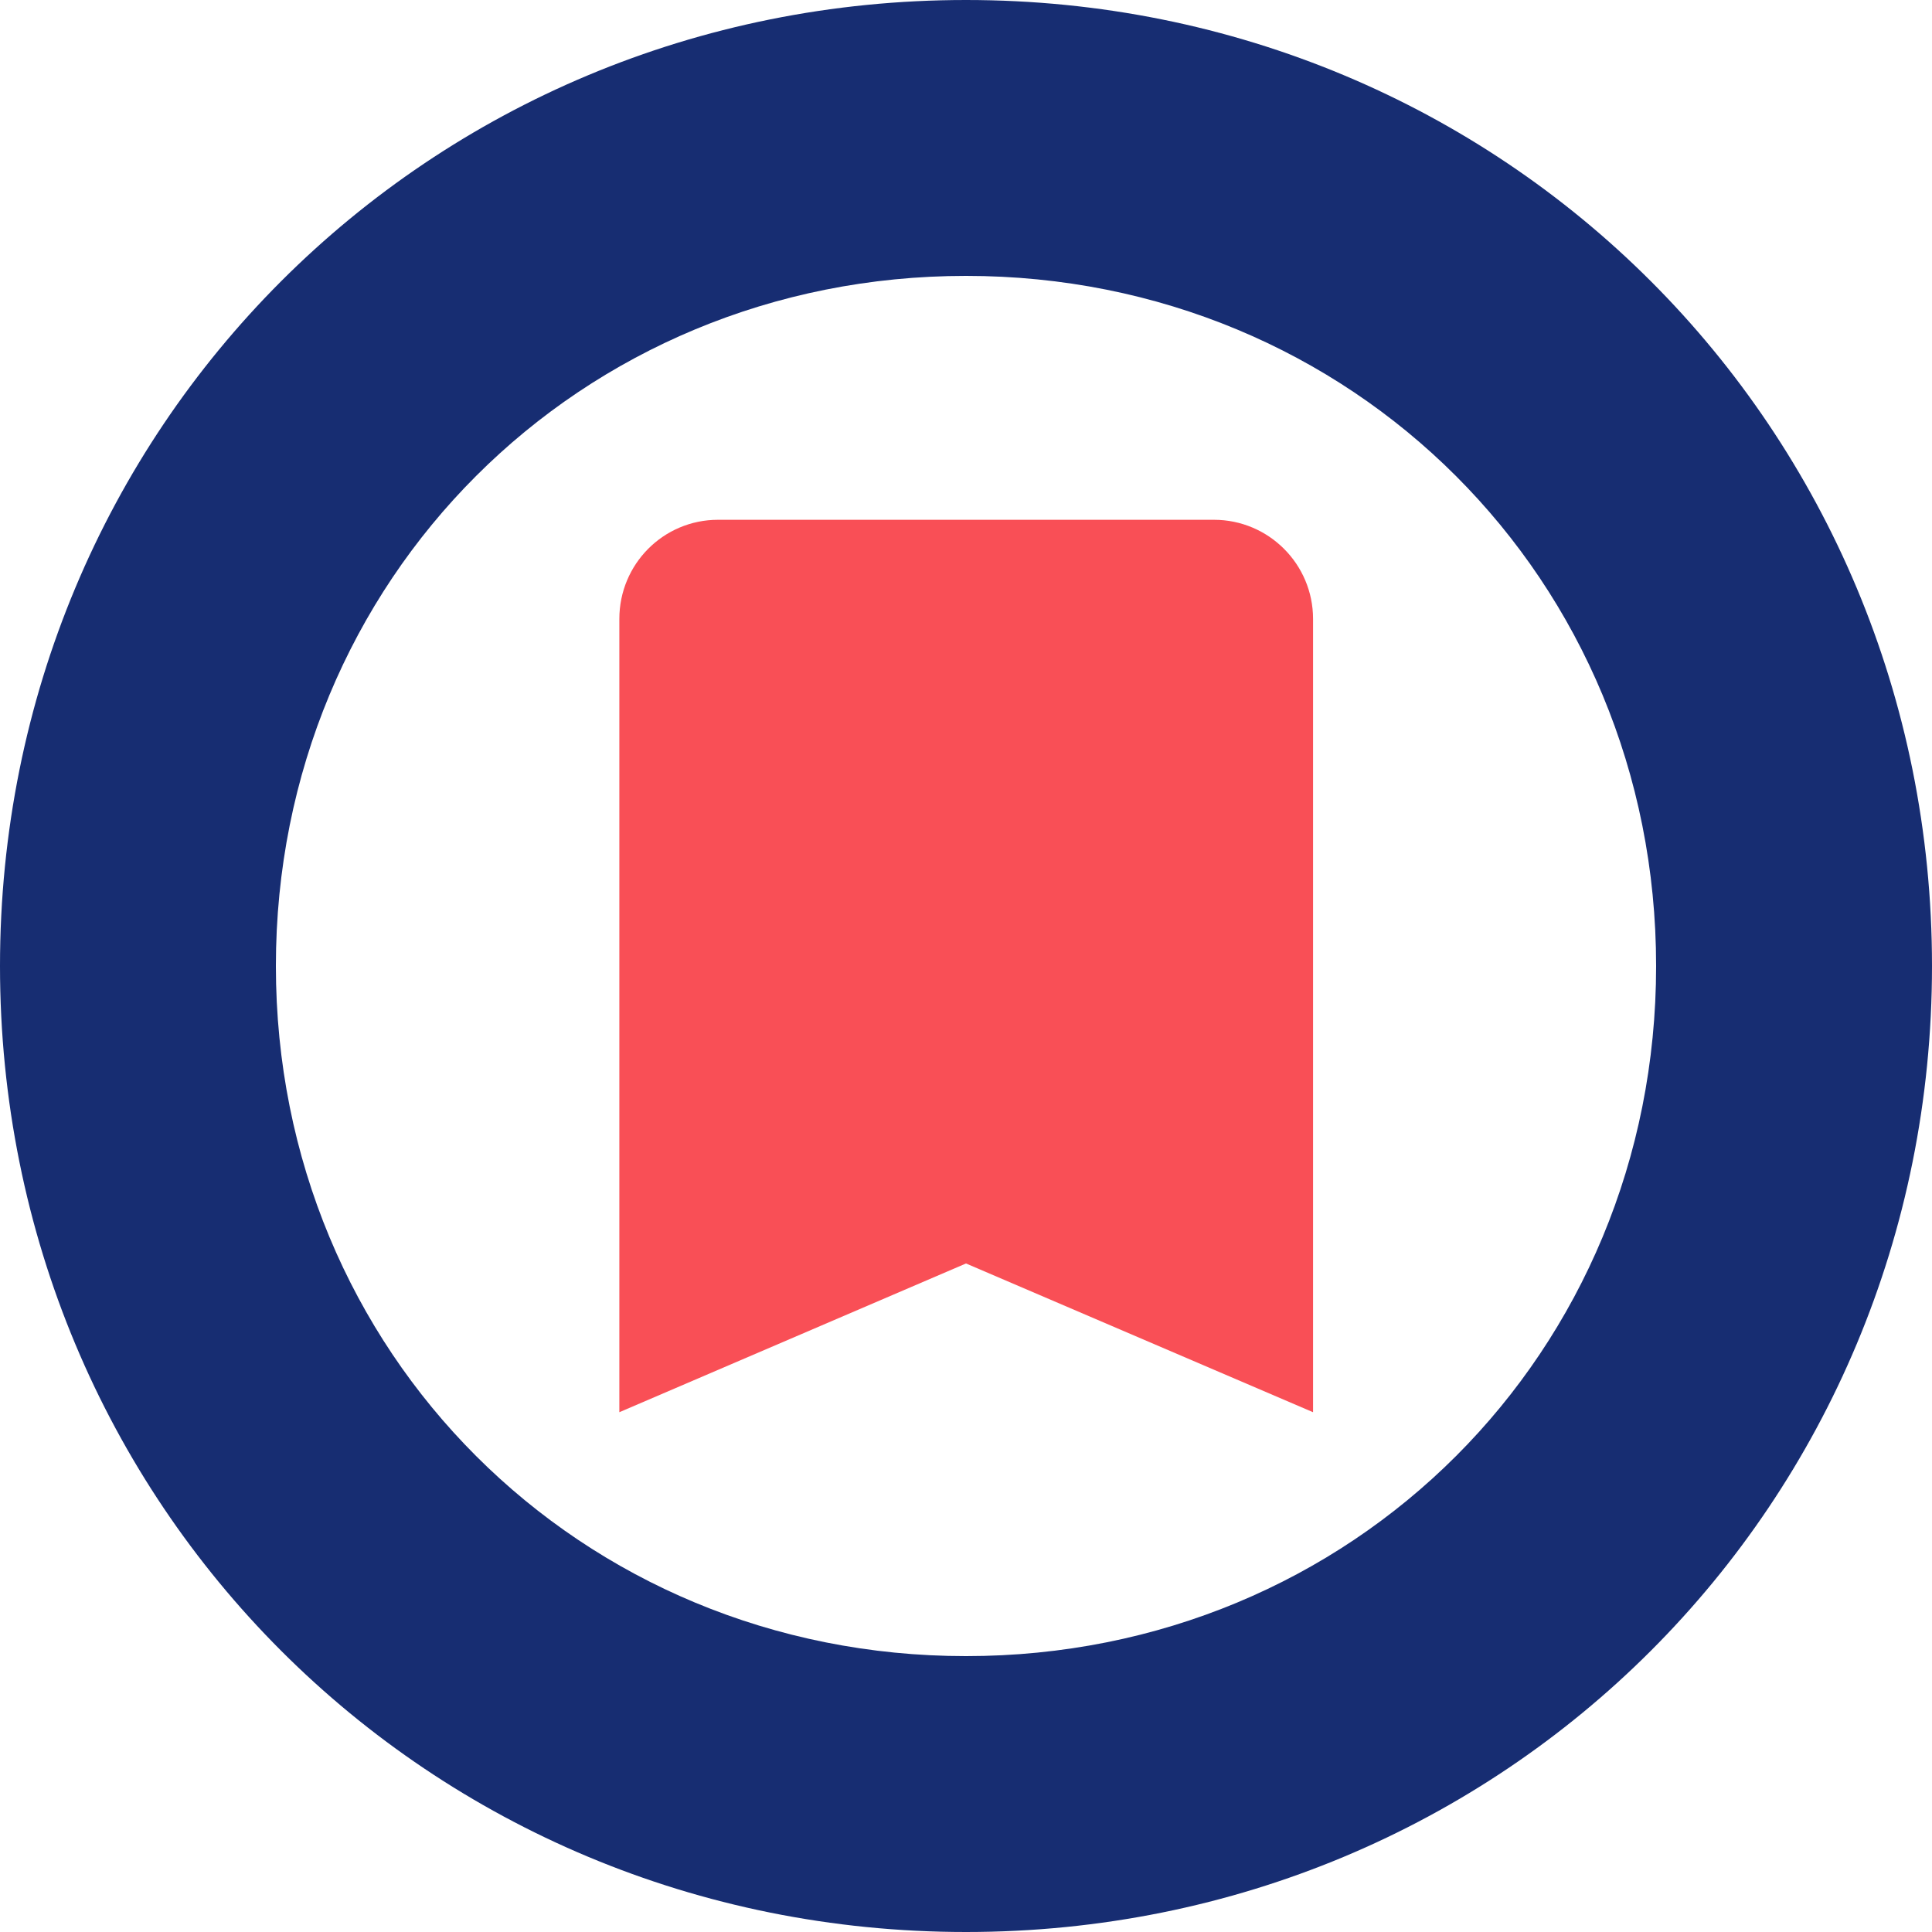
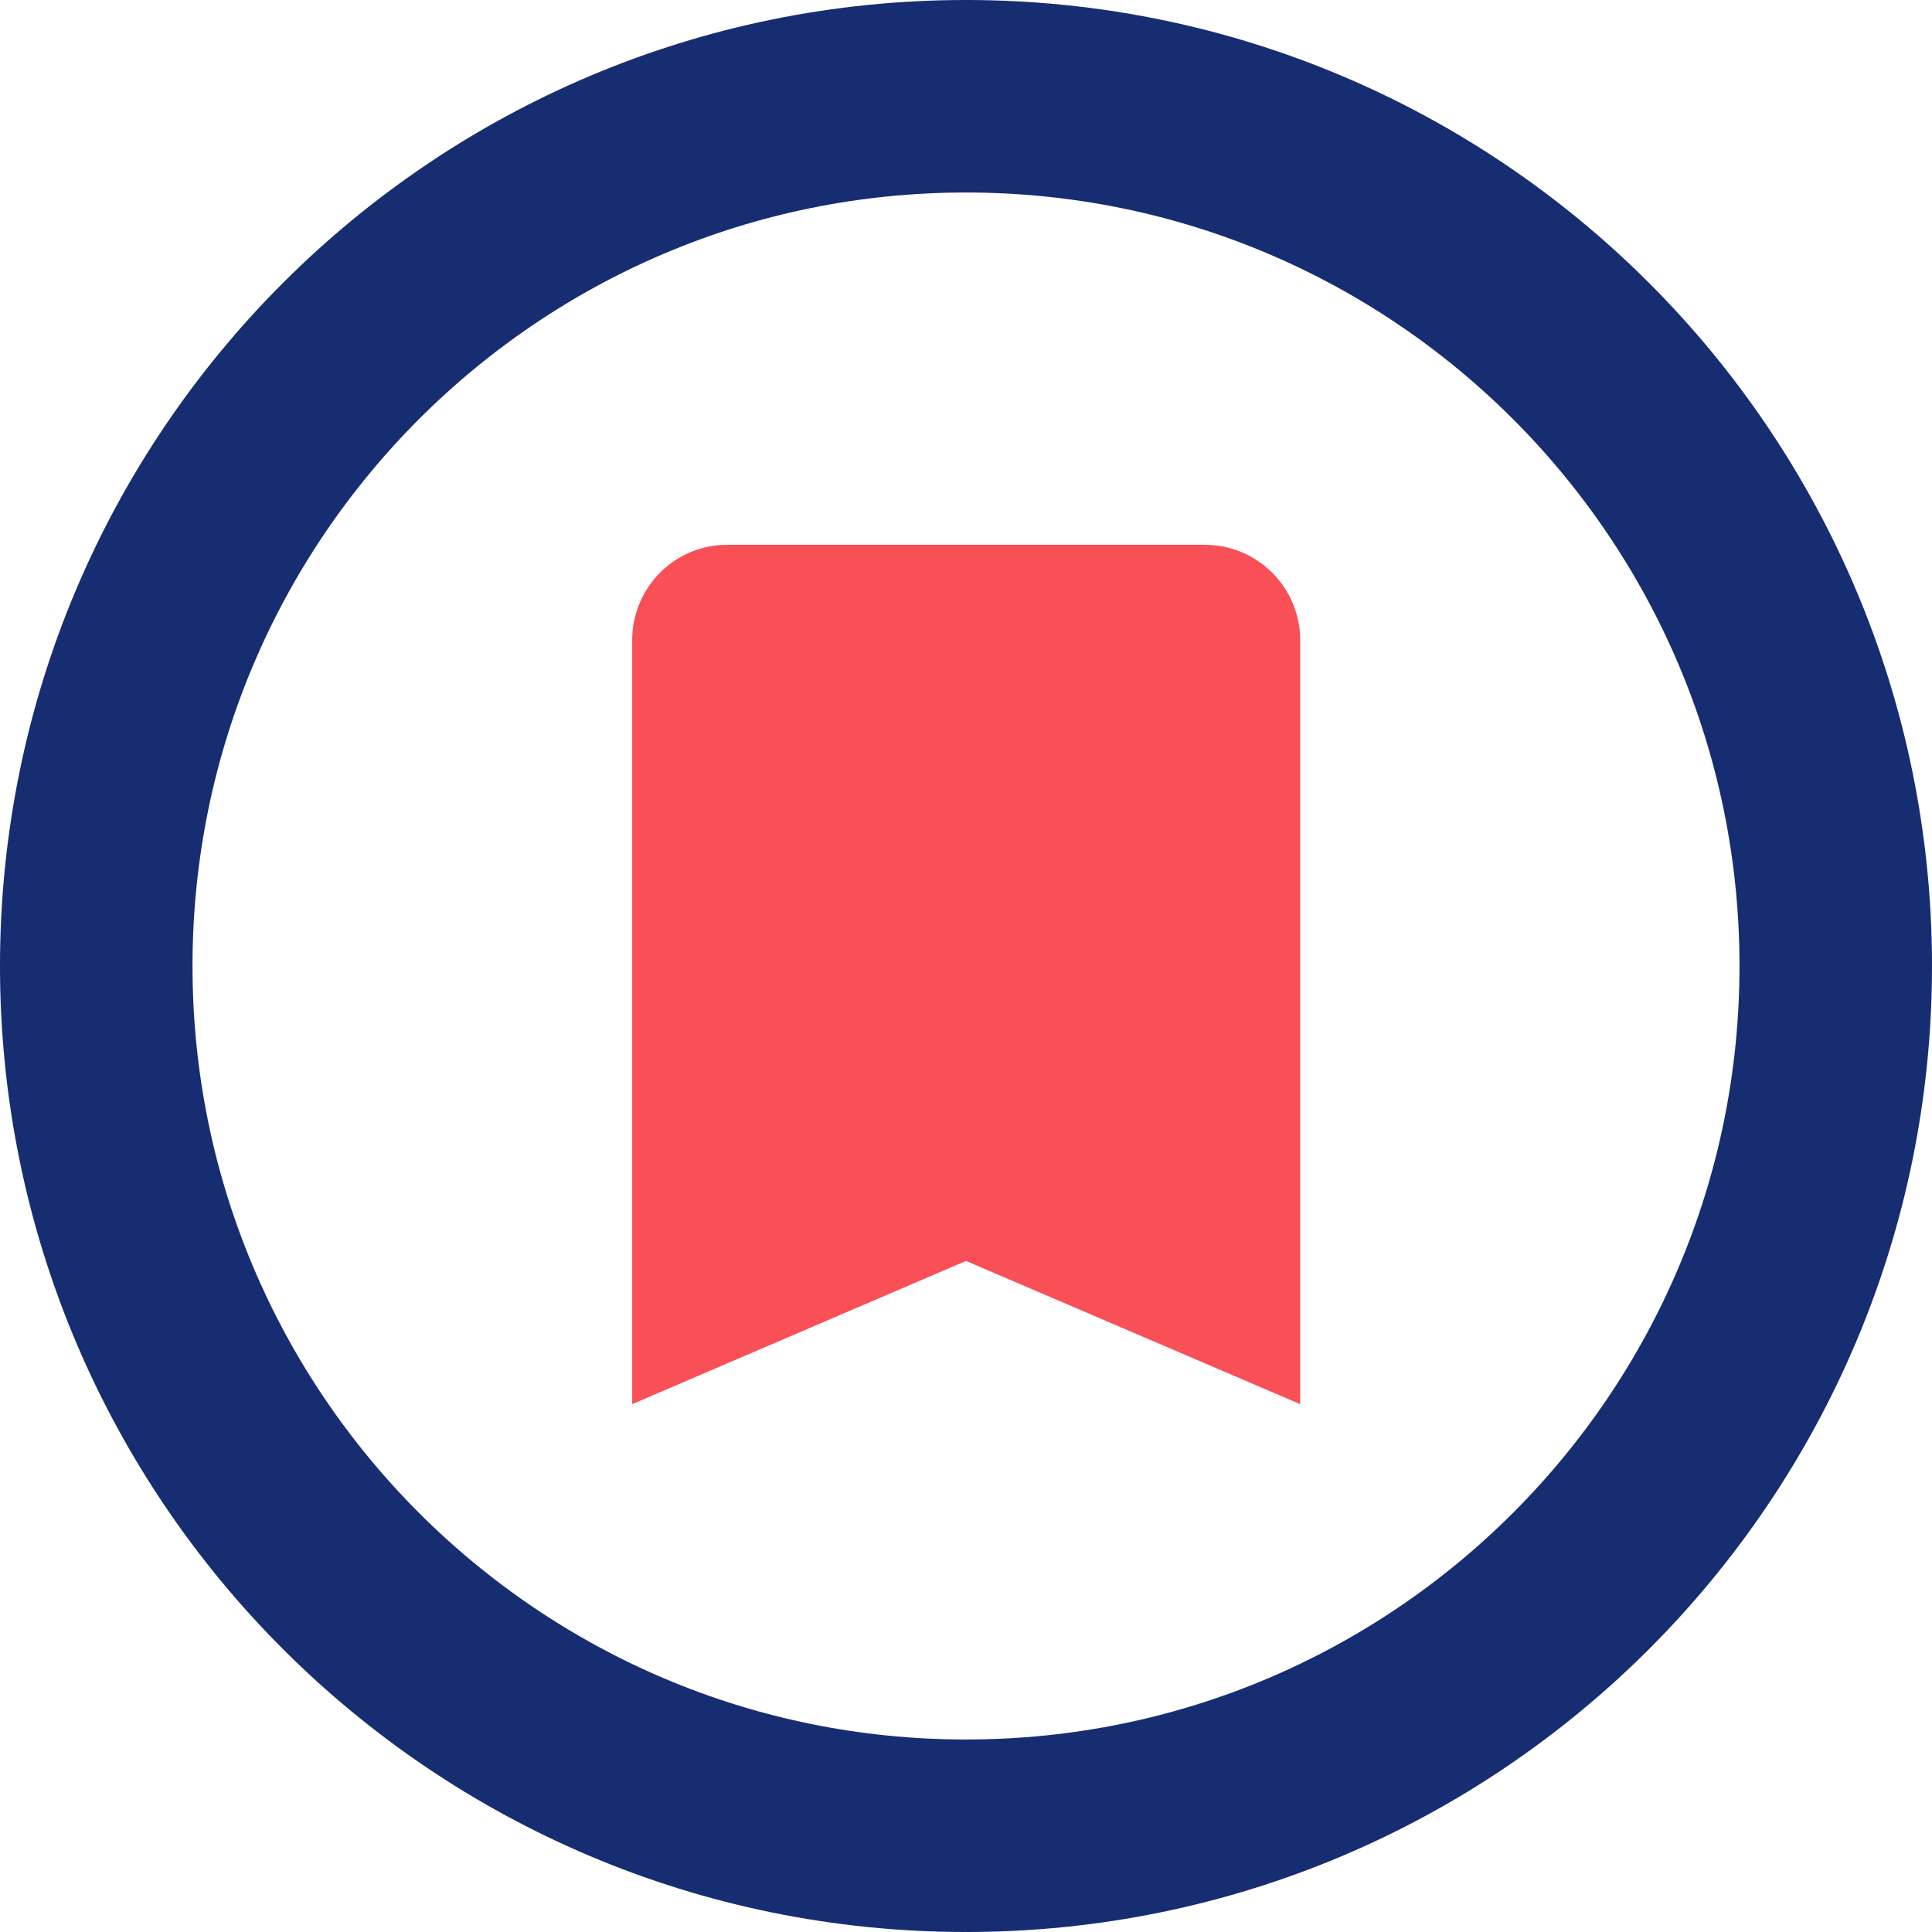
- <svg xmlns="http://www.w3.org/2000/svg" id="_层_2" viewBox="0 0 48.32 48.32">
+ <svg xmlns="http://www.w3.org/2000/svg" id="_层_2" viewBox="0 0 50.18 50.18">
  <defs>
-     <style>.cls-1{fill:none;}.cls-2{fill:#f94f56;}.cls-3{fill:#172d72;}</style>
+     <style>.cls-1,.cls-2{fill:none;}.cls-3{fill:#f94f56;}.cls-2{stroke:#172d72;stroke-miterlimit:10;stroke-width:5px;}</style>
  </defs>
  <g id="_层_1-2">
    <g>
      <g>
-         <path class="cls-3" d="M24.16,0C10.7,0,0,10.7,0,24.16s10.7,24.16,24.16,24.16,24.16-10.7,24.16-24.16S37.62,0,24.16,0Zm0,41.42c-9.66,0-17.26-7.59-17.26-17.26S14.5,6.9,24.16,6.9s17.26,7.59,17.26,17.26-7.59,17.26-17.26,17.26Z" />
-         <path class="cls-2" d="M30.36,13h-12.4c-1.37,0-2.47,1.11-2.47,2.48v19.84l8.67-3.72,8.68,3.72V15.48c0-1.37-1.11-2.48-2.48-2.48Z" />
+         <path class="cls-3" d="M31.29,14.15h-12.4c-1.37,0-2.47,1.11-2.47,2.48v19.84l8.67-3.72,8.68,3.72V16.63c0-1.37-1.11-2.48-2.48-2.48Z" />
+         <circle class="cls-2" cx="25.09" cy="25.09" r="22.59" />
      </g>
-       <rect class="cls-1" width="48.32" height="48.32" />
+       <rect class="cls-1" x=".93" y="1.15" width="48.32" height="48.32" />
    </g>
  </g>
</svg>
